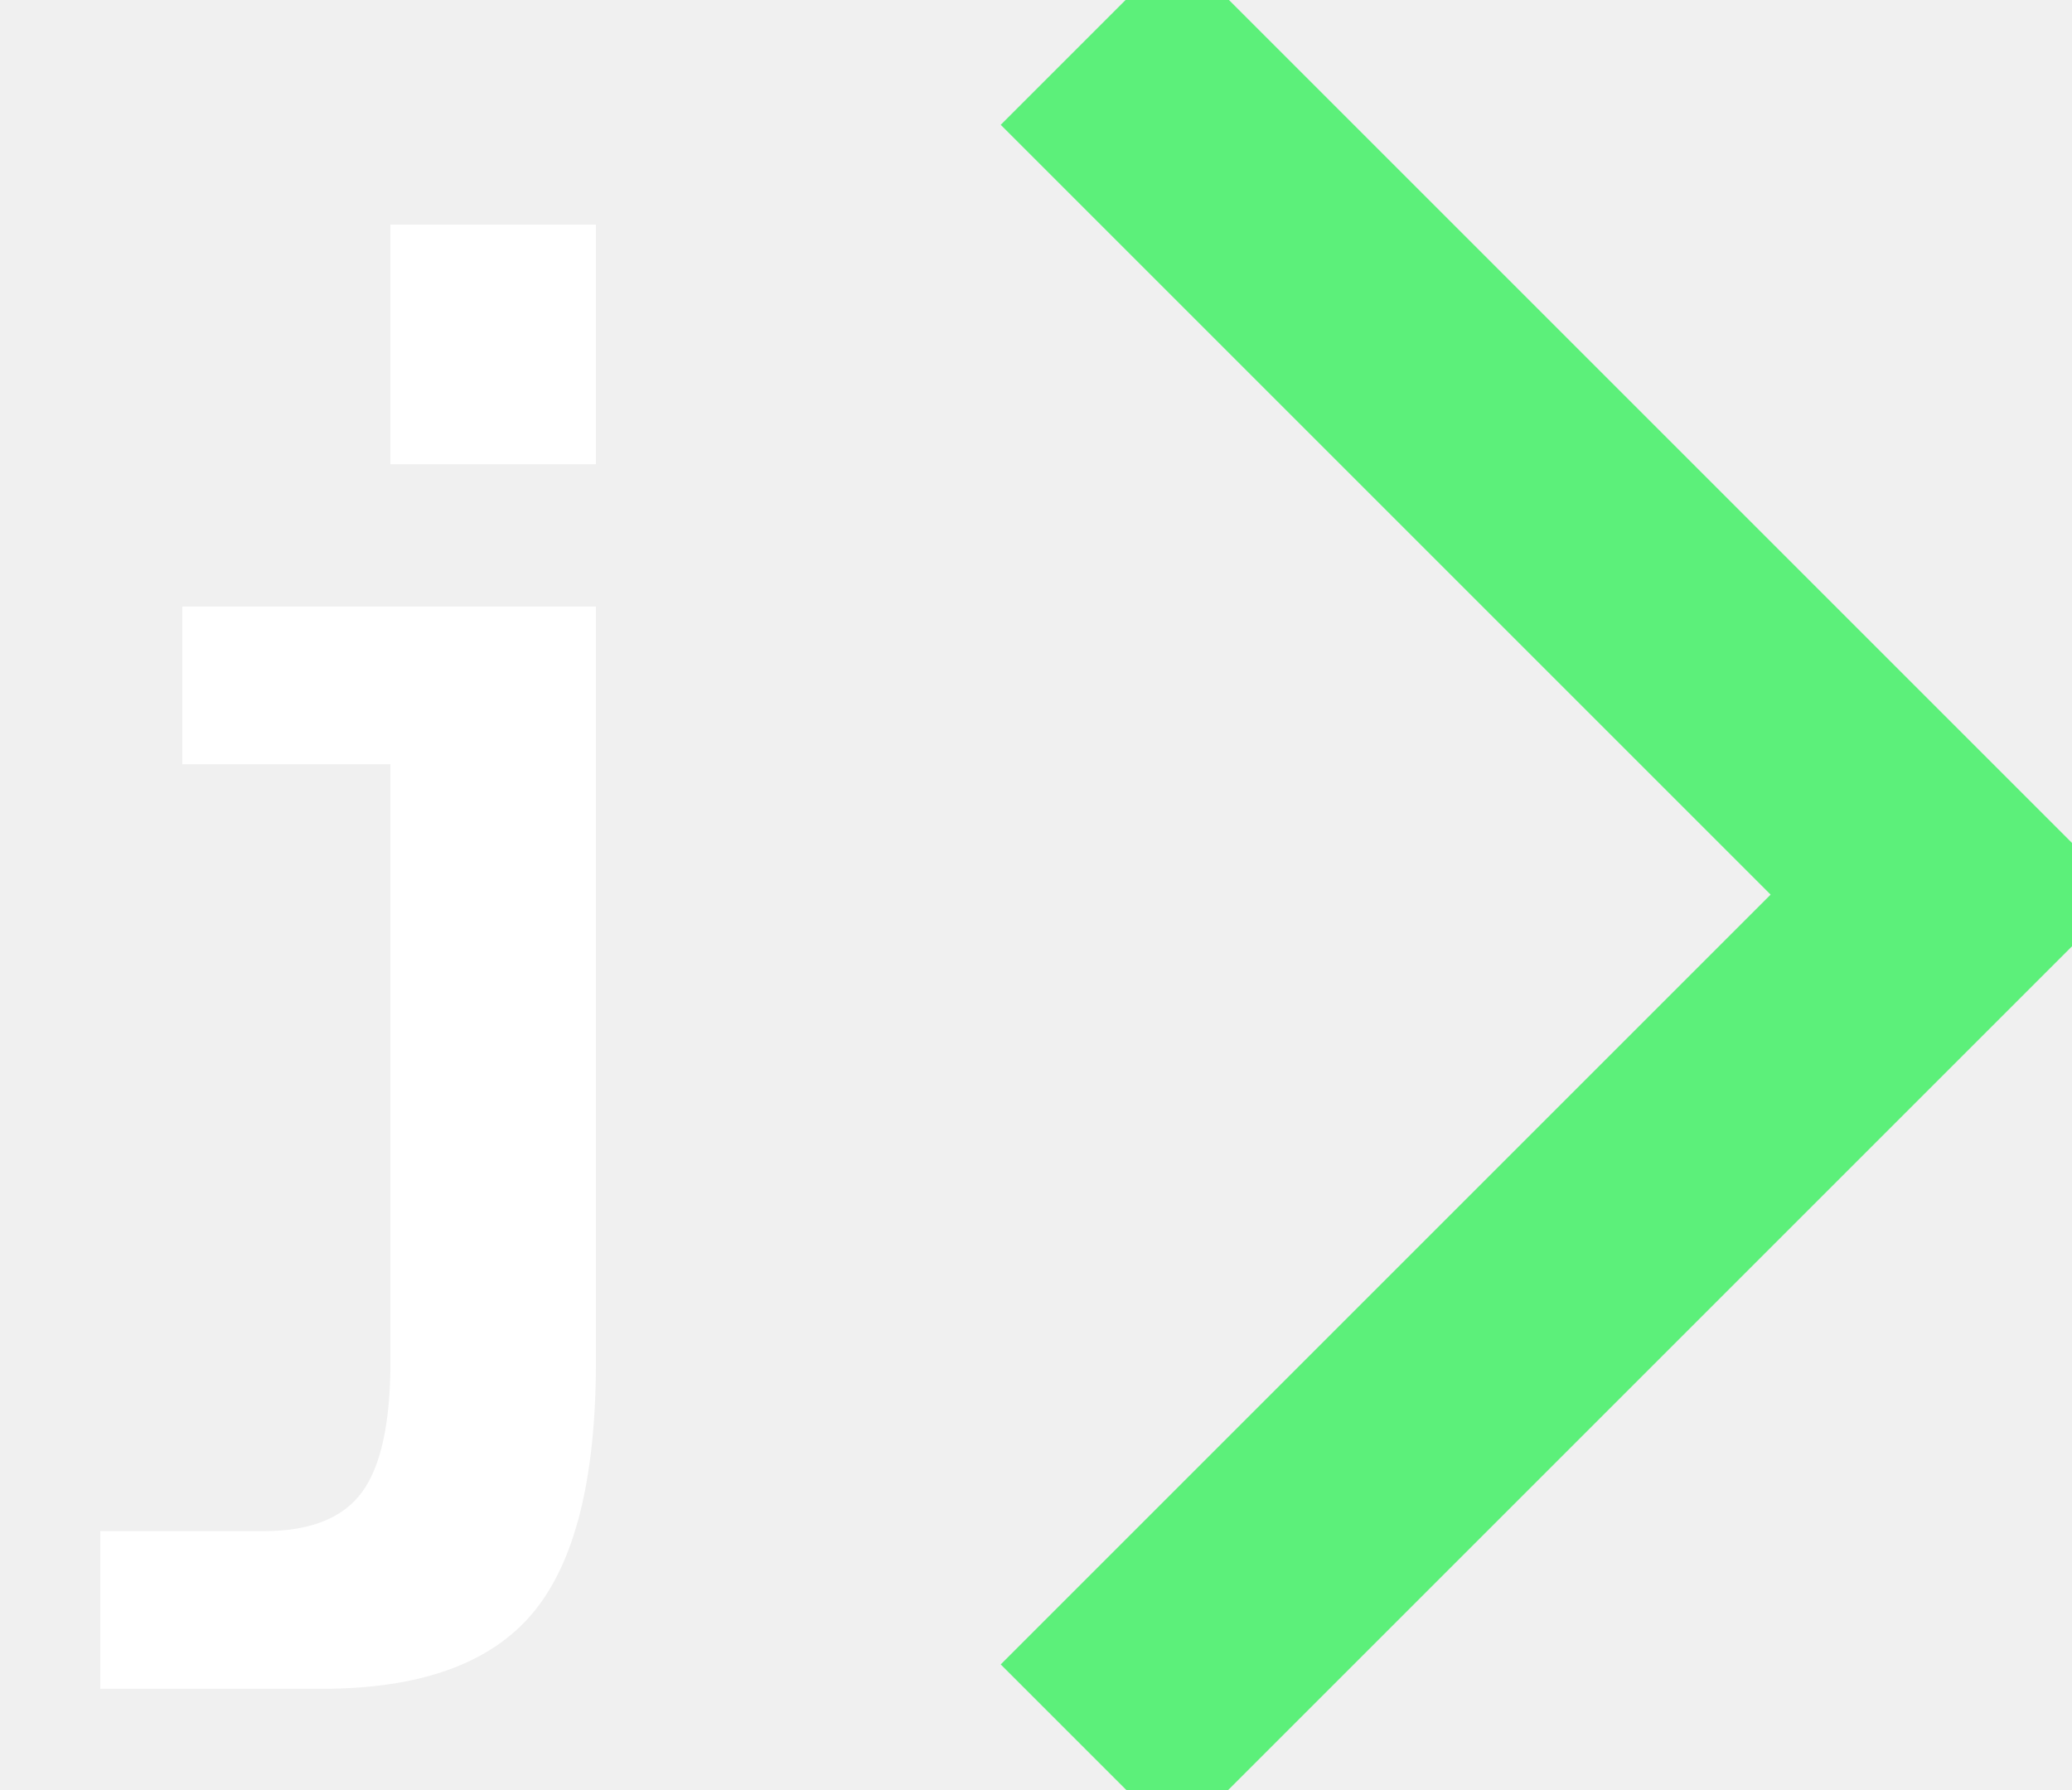
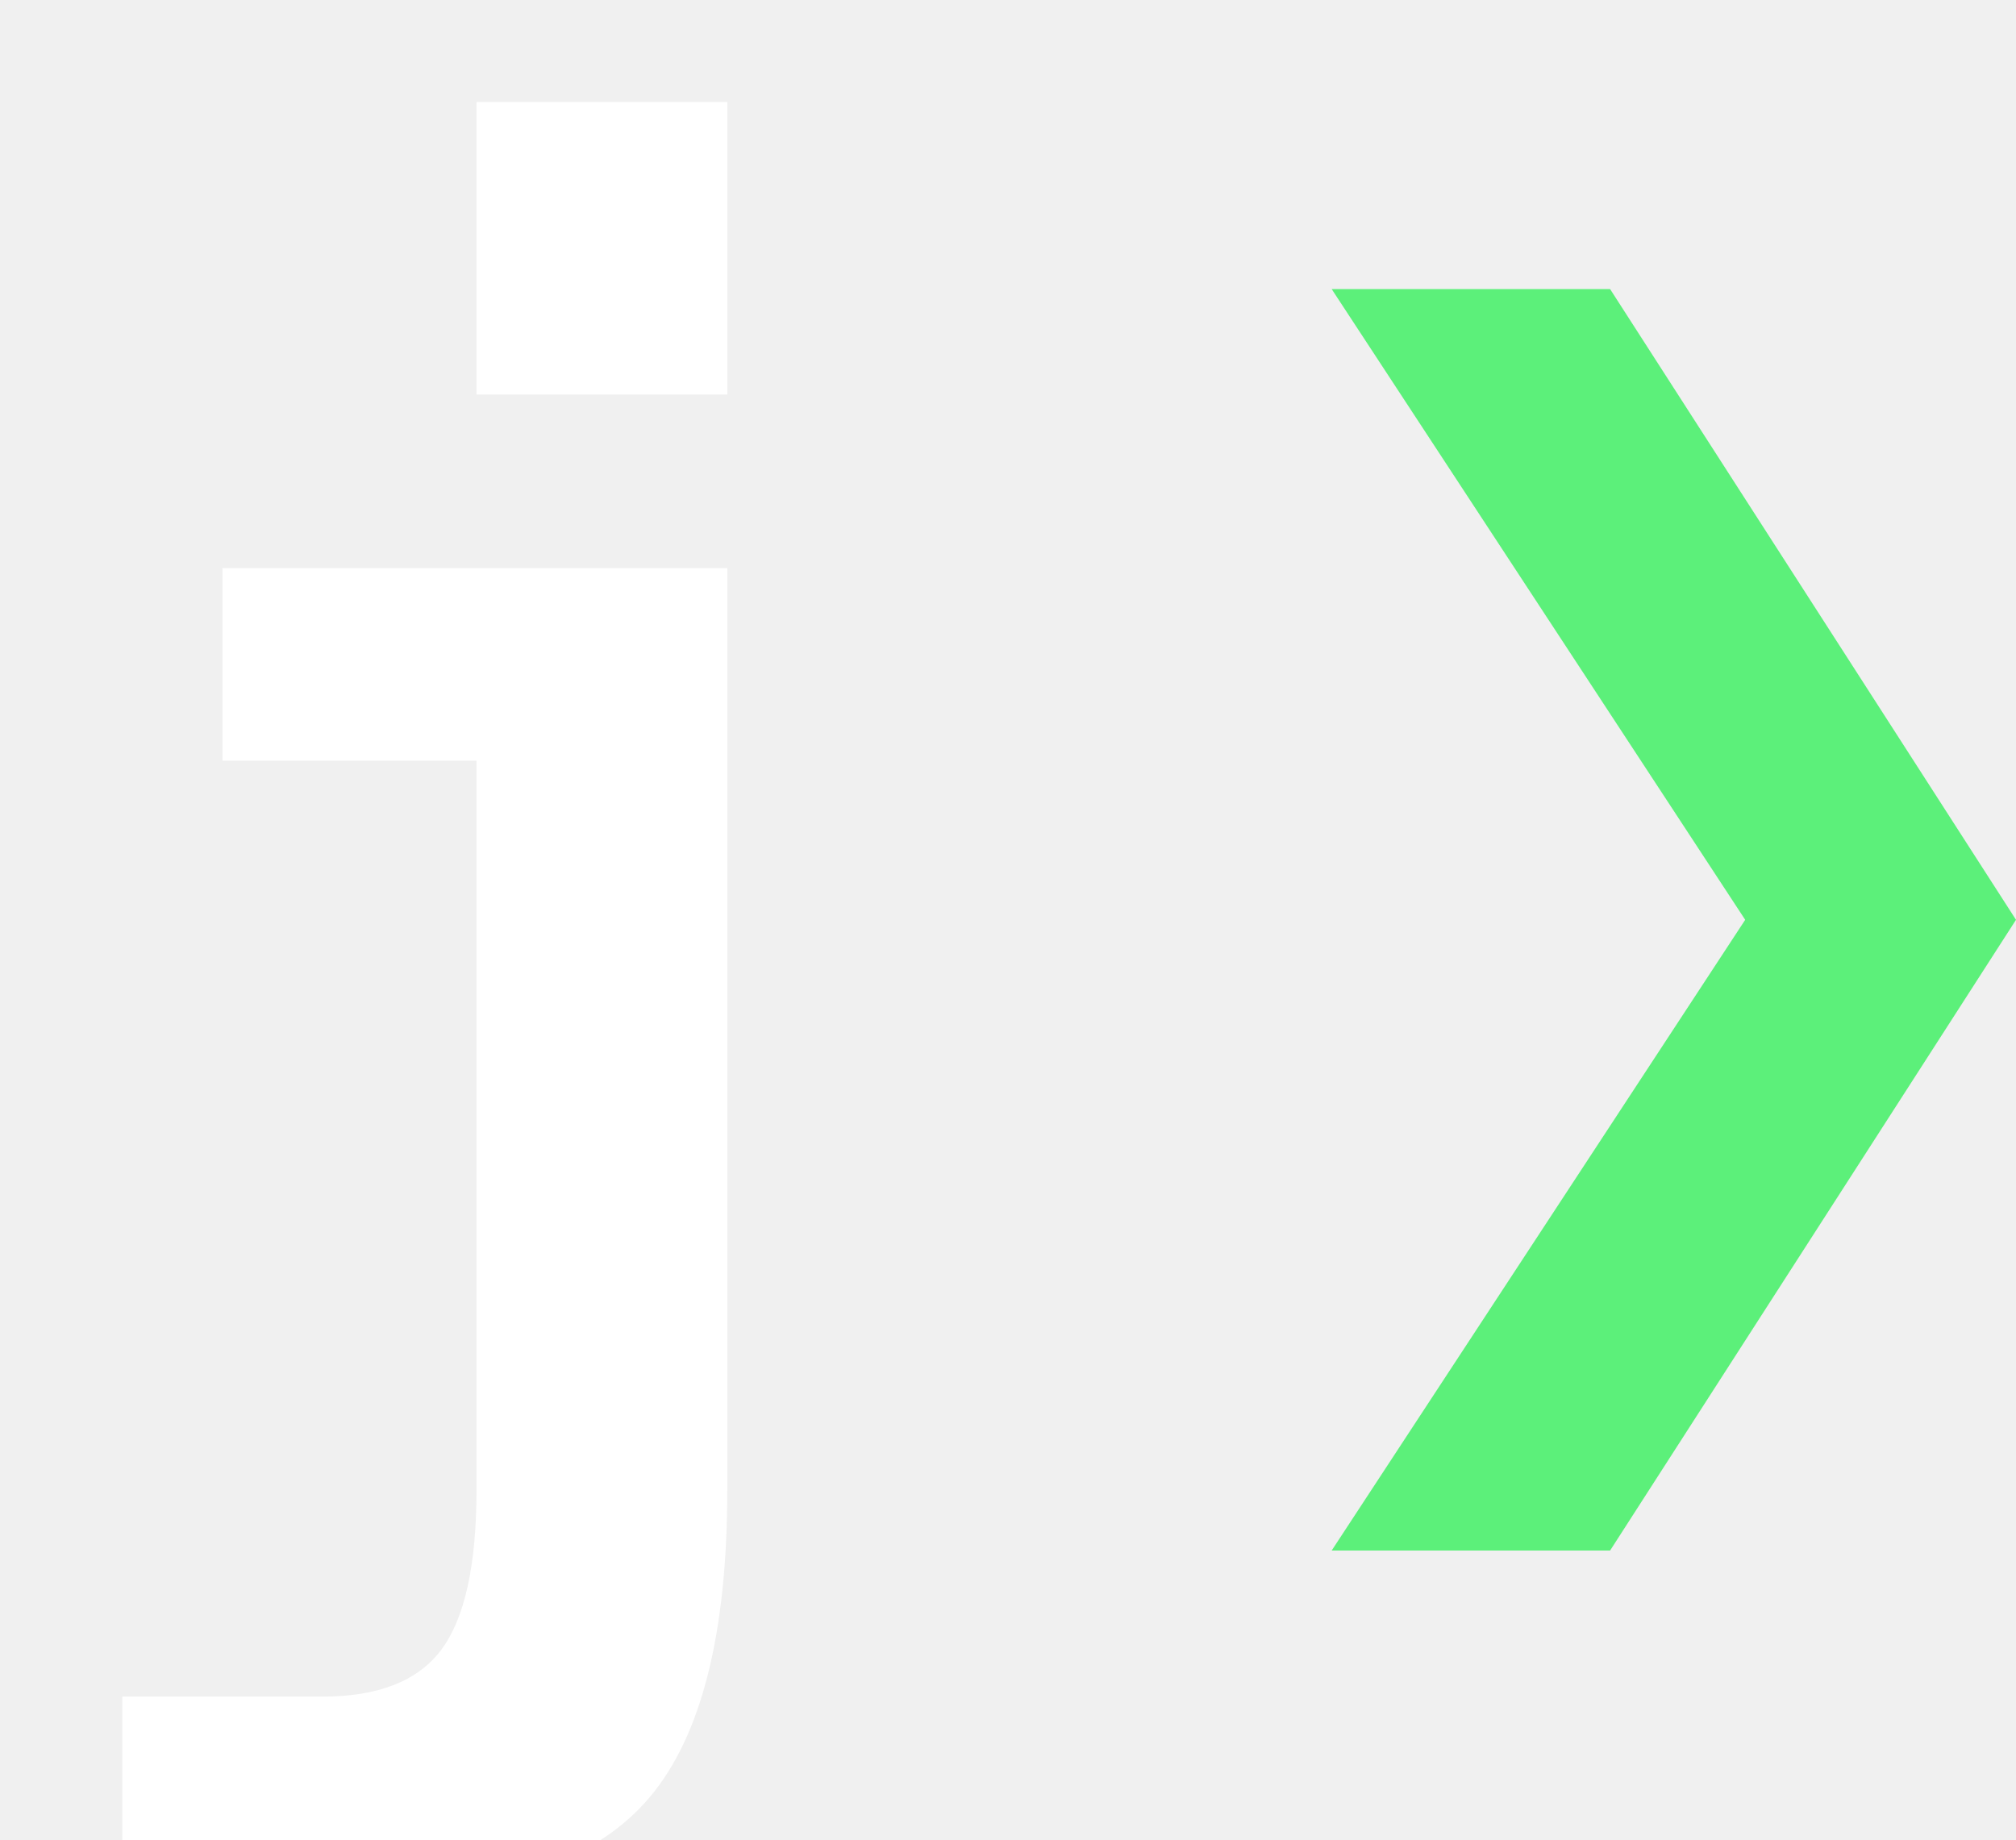
- <svg xmlns="http://www.w3.org/2000/svg" viewBox="0 0 288.64 249.28" aria-hidden="true" preserveAspectRatio="xMinYMid meet">
-   <text x="0" y="124.64" textLength="120" lengthAdjust="spacingAndGlyphs" dominant-baseline="central" font-family="JetBrains Mono, ui-monospace, SFMono-Regular, Menlo, Consolas, monospace" font-size="200" font-weight="600" fill="#ffffff">j</text>
-   <path d="M164 17.39 L271.25 124.64 L164 231.89" fill="none" stroke="#5cf07a" stroke-width="34.78" stroke-linecap="square" stroke-linejoin="miter" />
+ <svg xmlns="http://www.w3.org/2000/svg" viewBox="0 0 230.11 210" aria-hidden="true" preserveAspectRatio="xMinYMid meet">
+   <text x="0" y="105" textLength="120" lengthAdjust="spacingAndGlyphs" dominant-baseline="central" font-family="JetBrains Mono, ui-monospace, SFMono-Regular, Menlo, Consolas, monospace" font-size="200" font-weight="600" fill="#ffffff">j</text>
+   <path d="M152 177 L199.2 105 L152 33 L183.78 33 L230.11 105 L183.78 177 Z" fill="#5cf07a" />
</svg>
